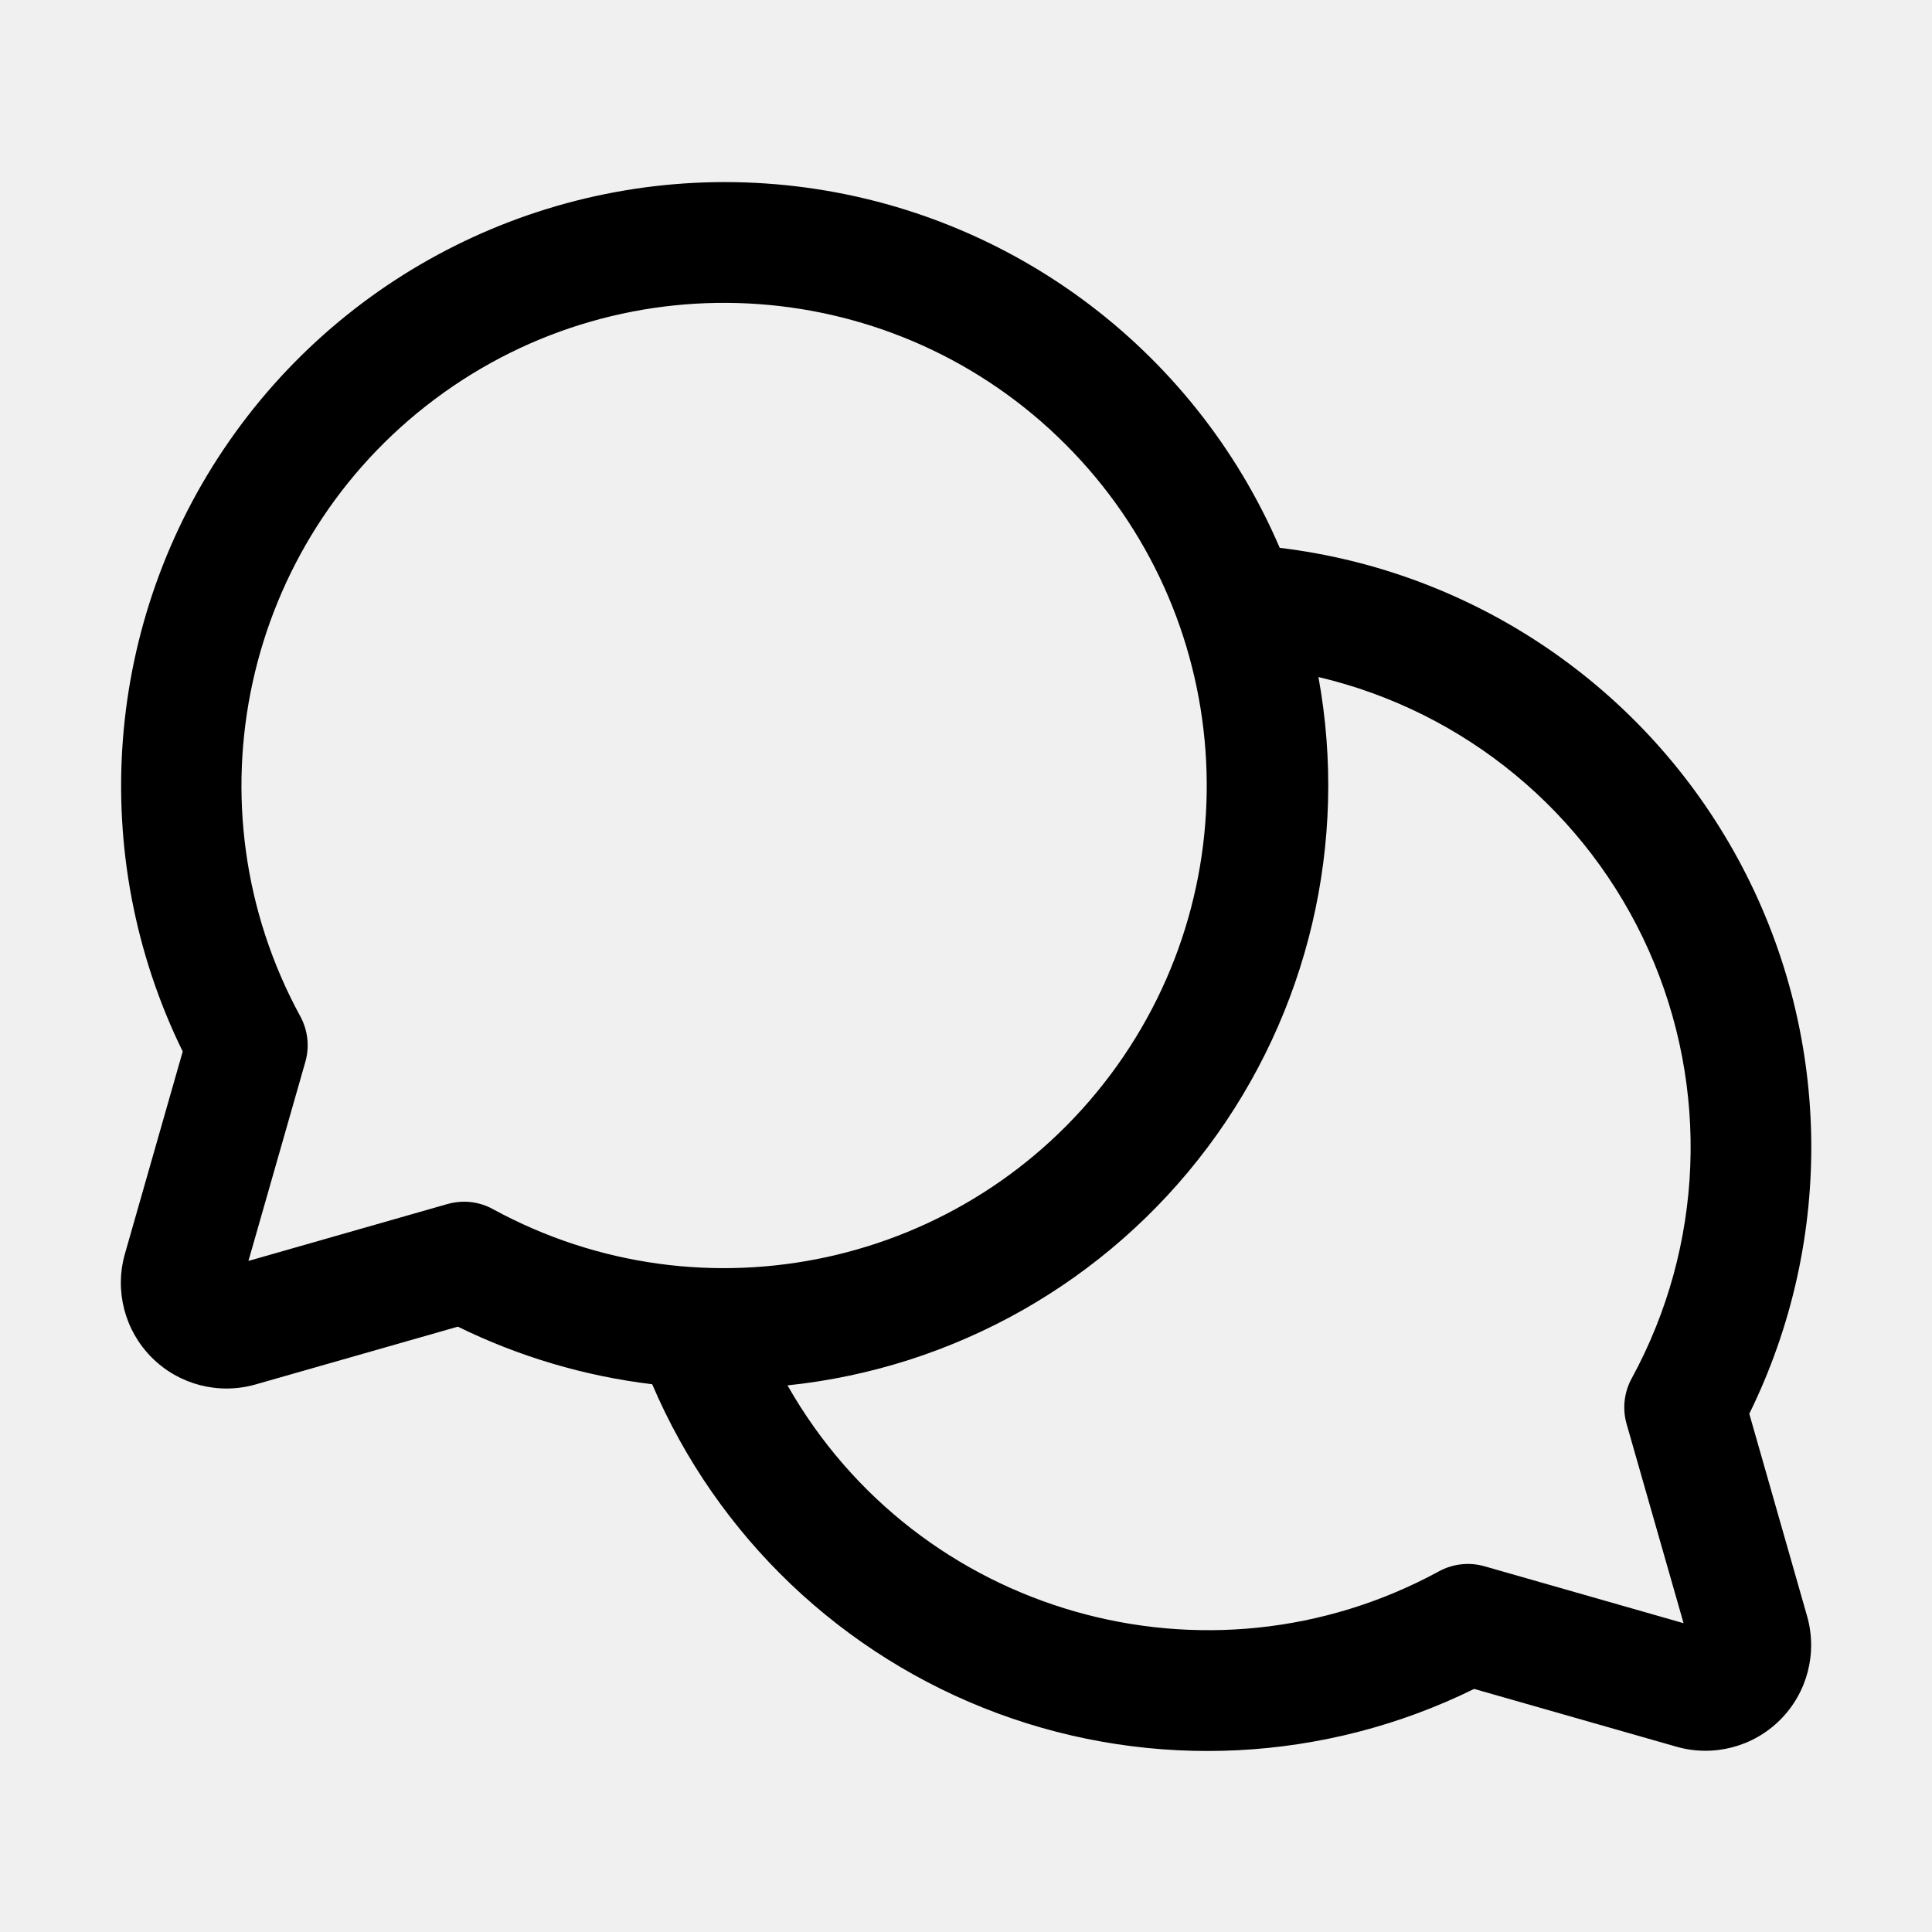
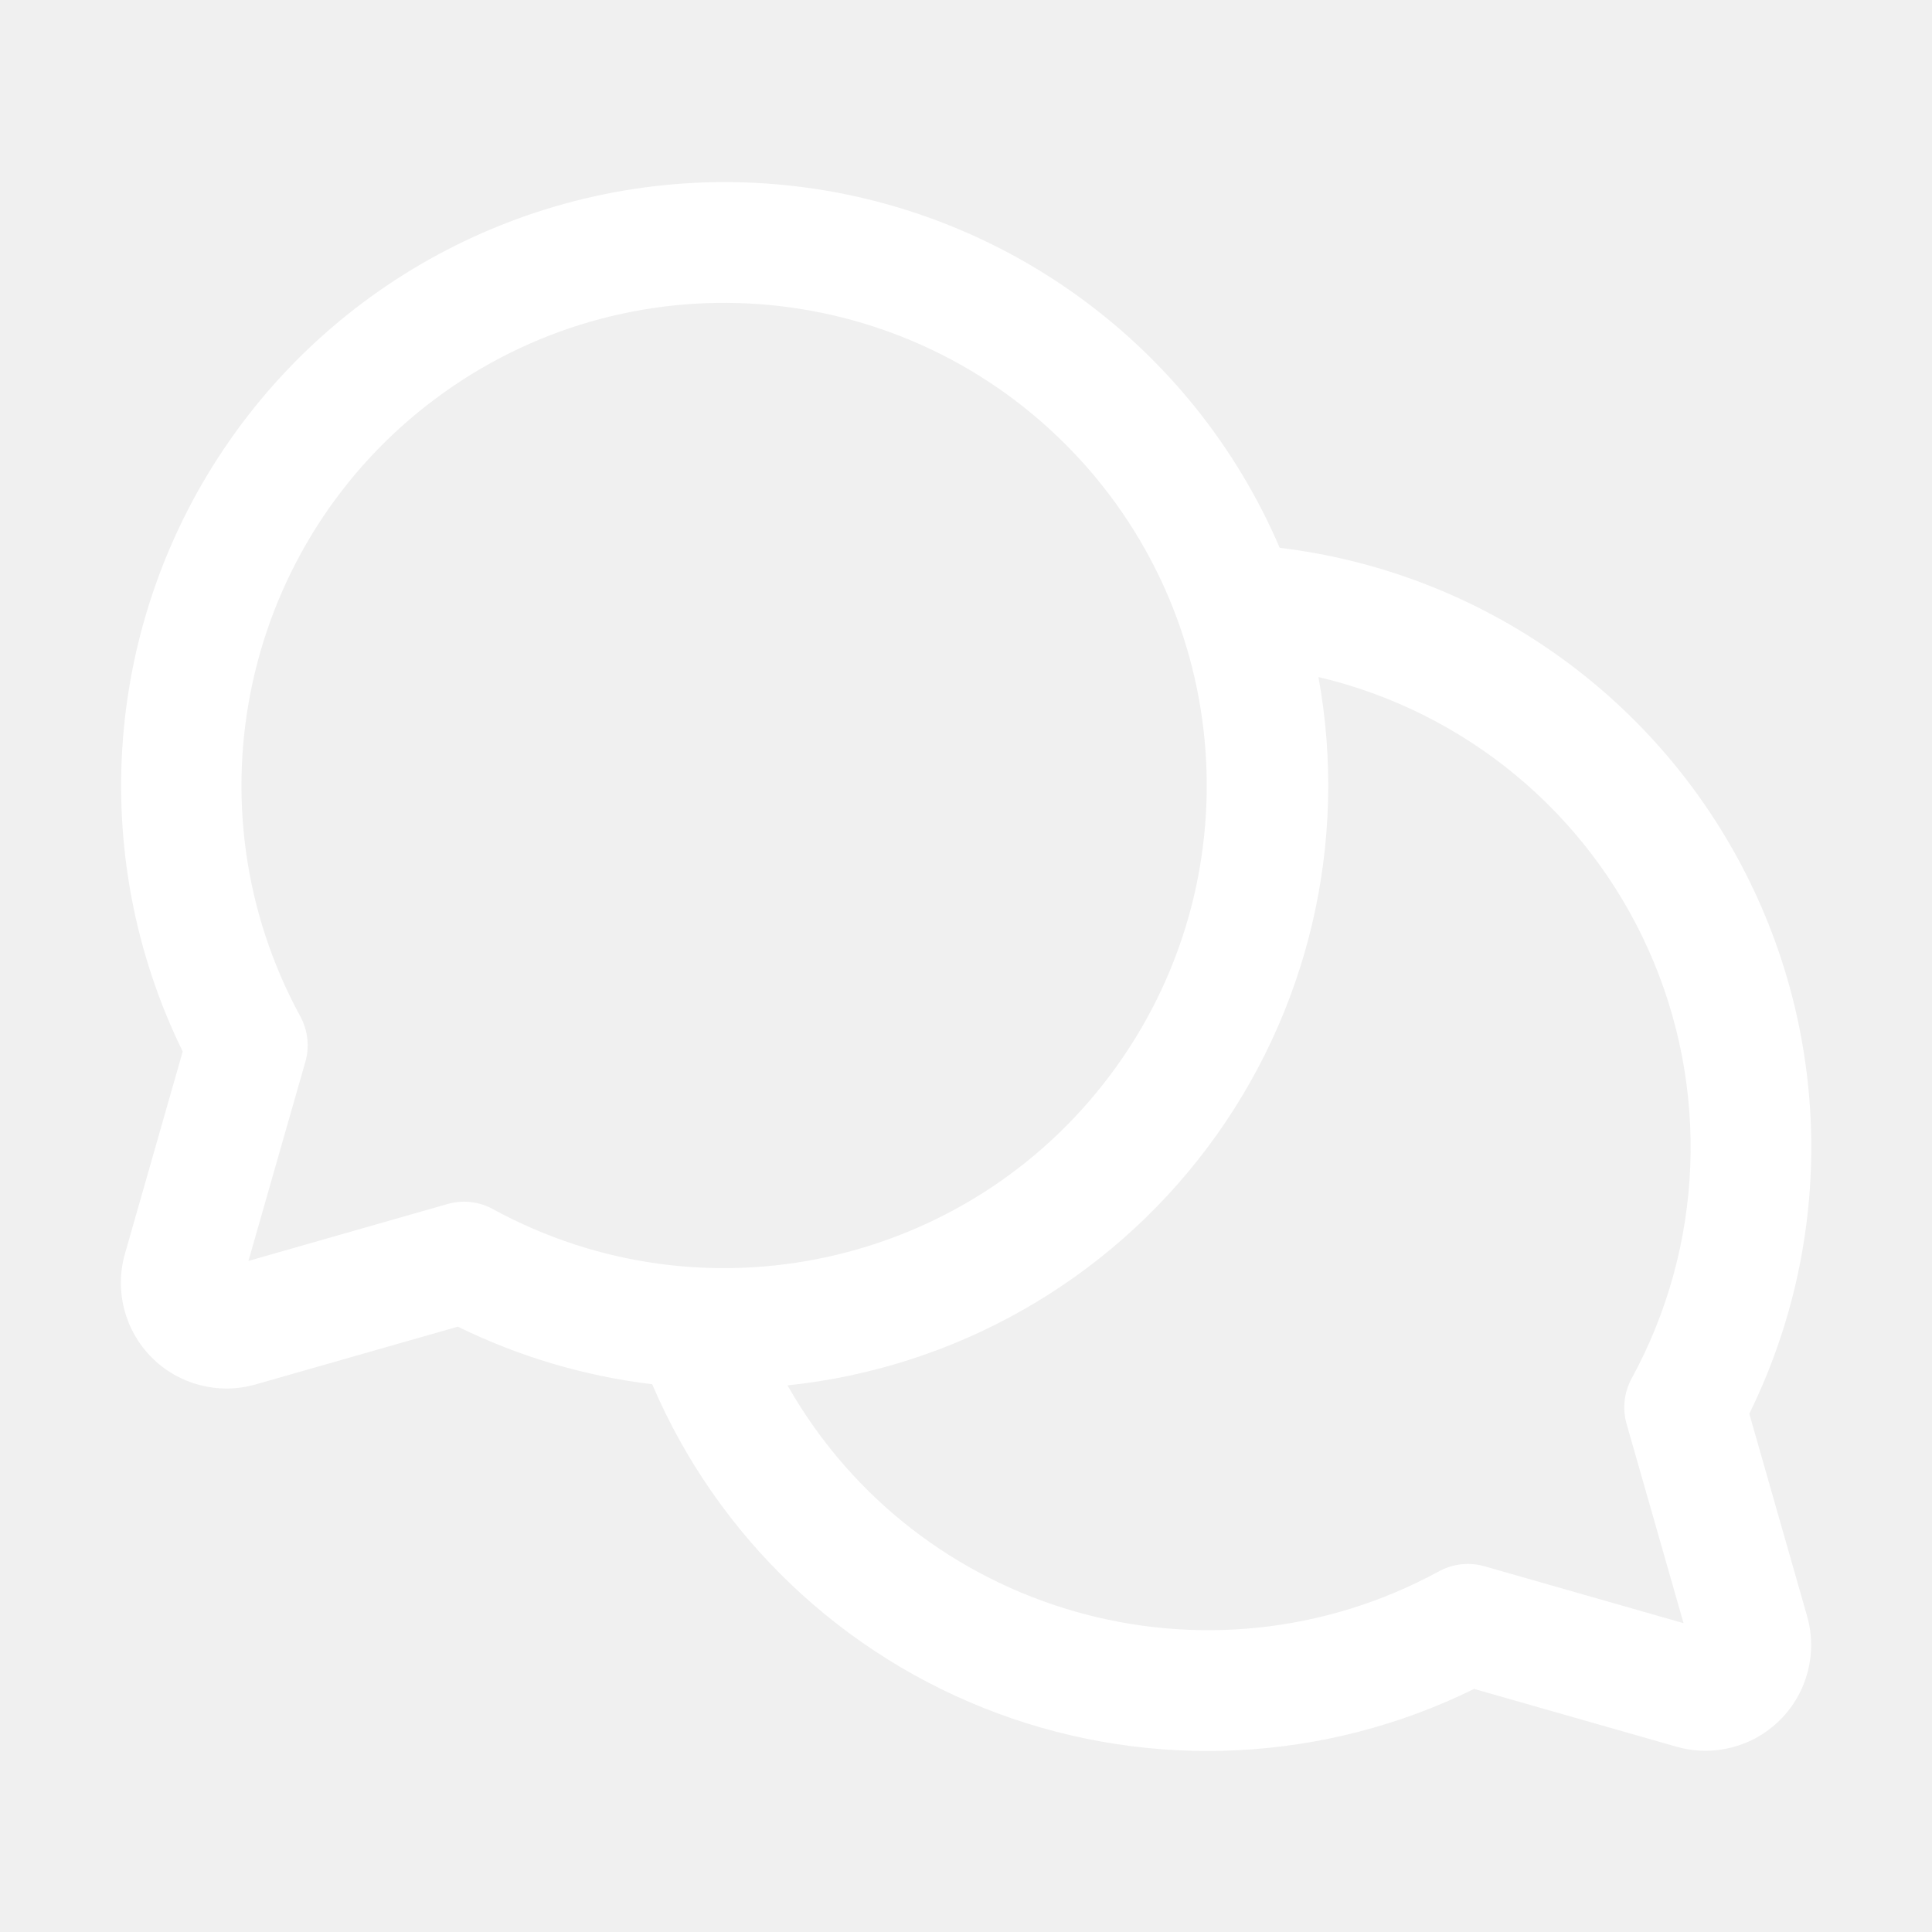
- <svg xmlns="http://www.w3.org/2000/svg" width="32" height="32" fill="#000000" viewBox="0 0 256 256">
+ <svg xmlns="http://www.w3.org/2000/svg" width="32" height="32" fill="#fff" viewBox="0 0 256 256">
  <path d="M231.79,187.33A80,80,0,0,0,169.57,72.59,80,80,0,1,0,24.21,139.33l-7.66,26.82a14,14,0,0,0,17.3,17.3l26.82-7.66a80.15,80.15,0,0,0,25.75,7.63,80,80,0,0,0,108.91,40.37l26.82,7.66a14,14,0,0,0,17.3-17.3ZM61.53,159.23a8.22,8.22,0,0,0-2.2.3l-26.41,7.55,7.55-26.41a8,8,0,0,0-.68-6,63.95,63.95,0,1,1,25.57,25.57A7.94,7.94,0,0,0,61.53,159.23Zm154,29.44,7.55,26.41-26.41-7.55a8,8,0,0,0-6,.68,64.06,64.06,0,0,1-86.32-24.64A79.93,79.93,0,0,0,174.7,89.71a64,64,0,0,1,41.51,92.93A8,8,0,0,0,215.53,188.67Z" />
</svg>
